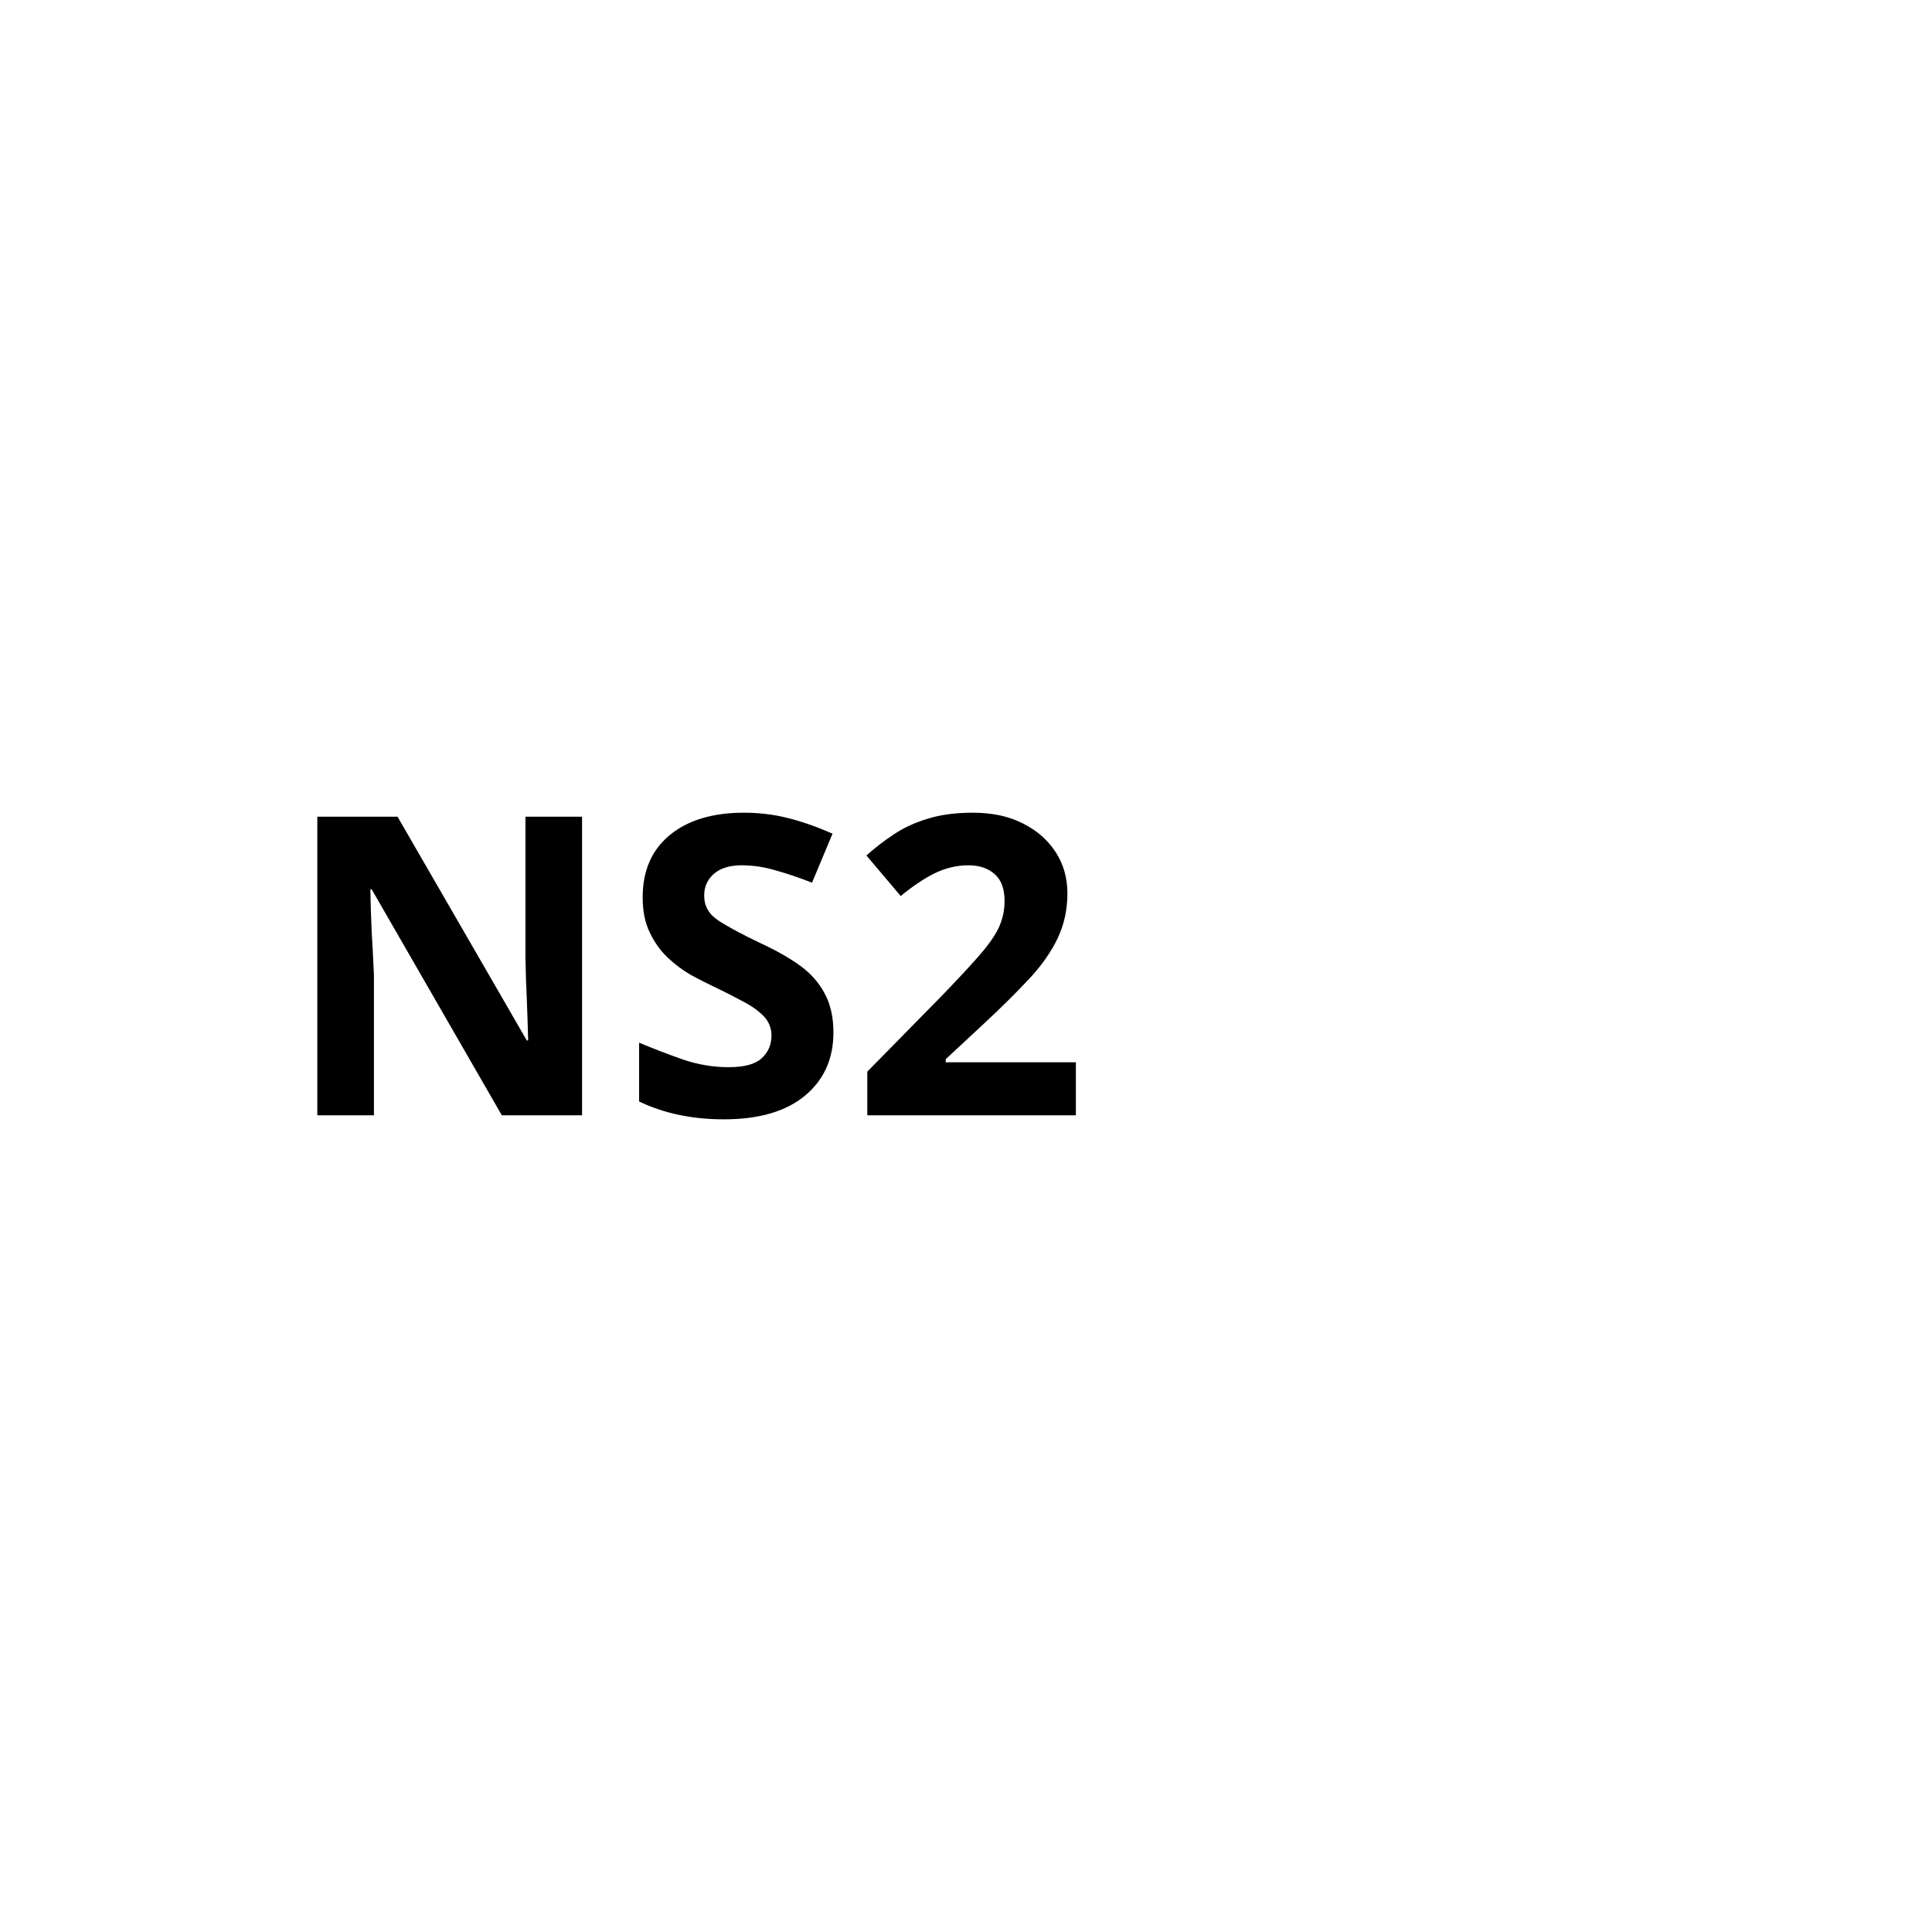
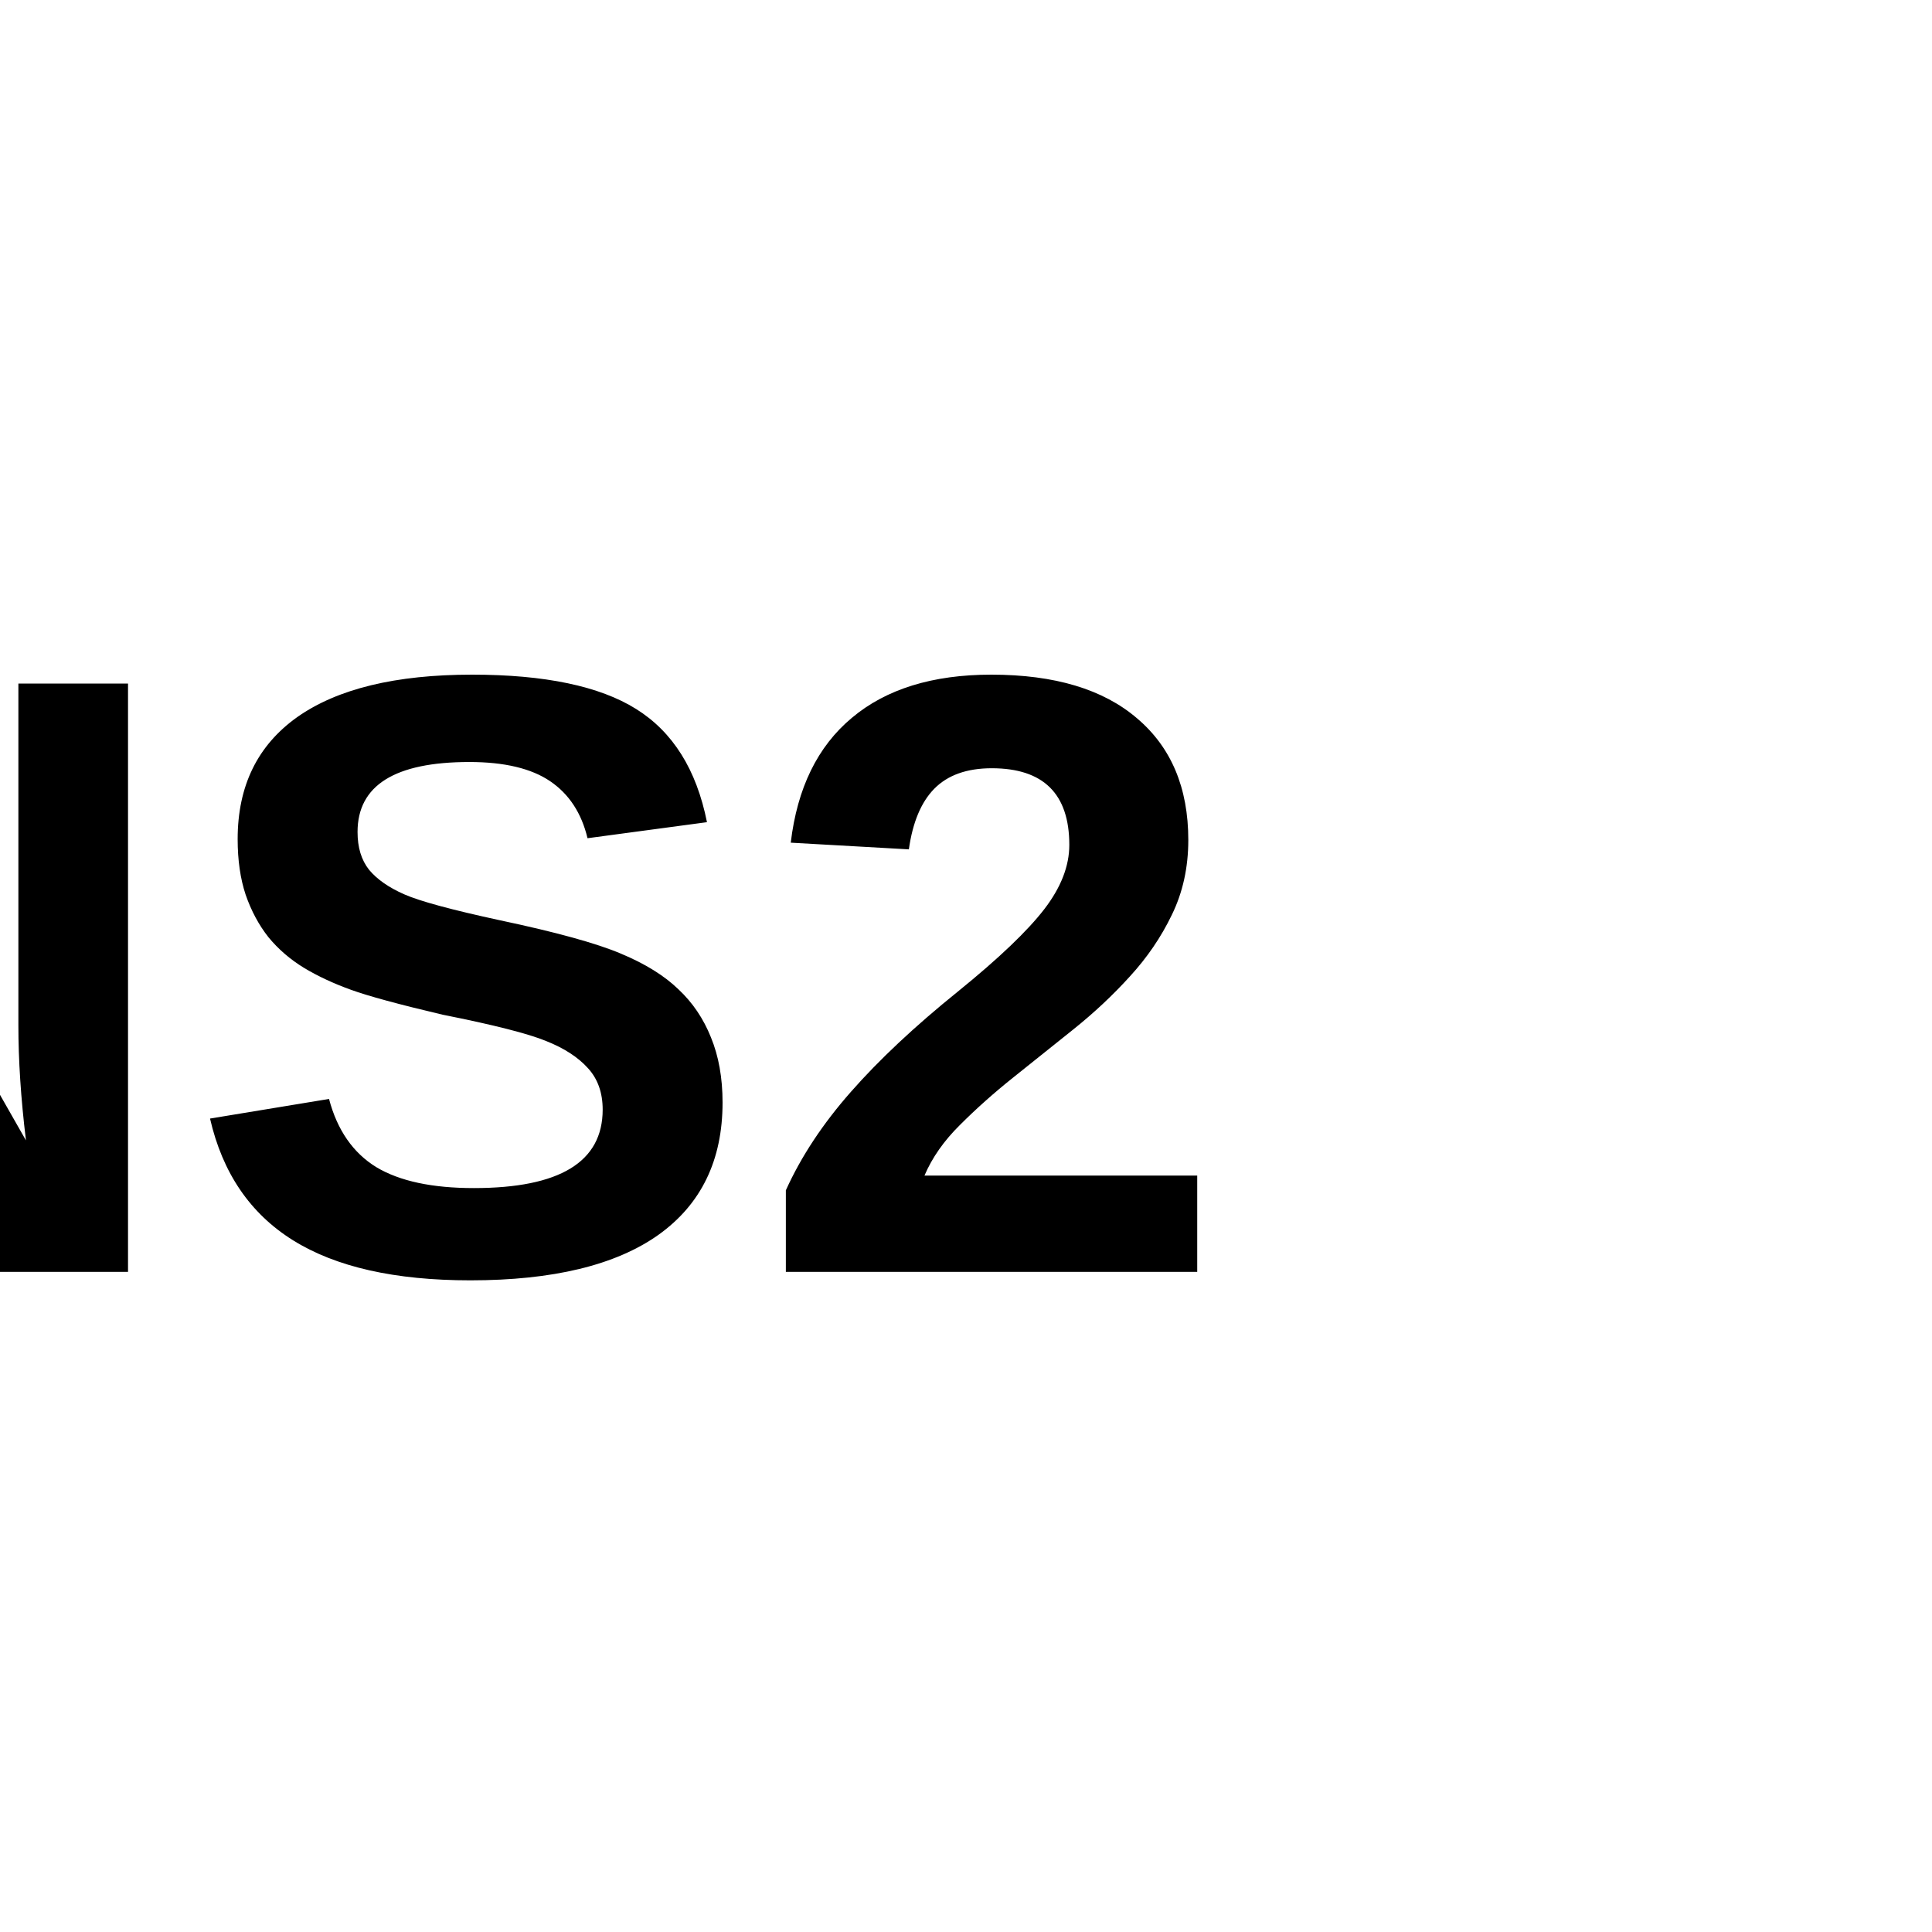
<svg xmlns="http://www.w3.org/2000/svg" width="256" height="256" viewBox="0 0 67.733 67.733" version="1.1" id="svg5">
  <defs id="defs2" />
  <g id="layer2">
    <rect style="fill-opacity: 0%;stroke:none;stroke-width:7.027" id="rect849" width="67.733" height="67.733" x="0" y="0" />
  </g>
  <g id="layer1">
-     <text xml:space="preserve" style="font-weight:bold;font-size:14.662px;line-height:1.25;font-family:sans-serif;-inkscape-font-specification:'sans-serif Bold';text-align:center;text-anchor:middle;fill:#000000;fill-opacity:1;stroke-width:0.196" x="33.537" y="39.101" id="text8876">
-       <tspan style="text-align:center;text-anchor:middle;fill:#000000;fill-opacity:1;stroke-width:0.196" x="33.537" y="39.101" id="tspan3127">NS2</tspan>
+     <text xml:space="preserve" style="font-weight:bold;font-size:29.986px;line-height:1.25;font-family:sans-serif;-inkscape-font-specification:'sans-serif Bold';text-align:center;text-anchor:middle;fill:#000000;fill-opacity:1;stroke-width:0.196" x="33.508" y="44.592" id="text8876">
+       <tspan style="font-style:normal;font-variant:normal;font-weight:bold;font-stretch:normal;font-size:29.986px;font-family:Arial;-inkscape-font-specification:'Arial Bold';text-align:center;text-anchor:middle;fill:#000000;fill-opacity:1;stroke-width:0.196" x="33.508" y="44.592" id="tspan3127">NS2</tspan>
    </text>
  </g>
</svg>
